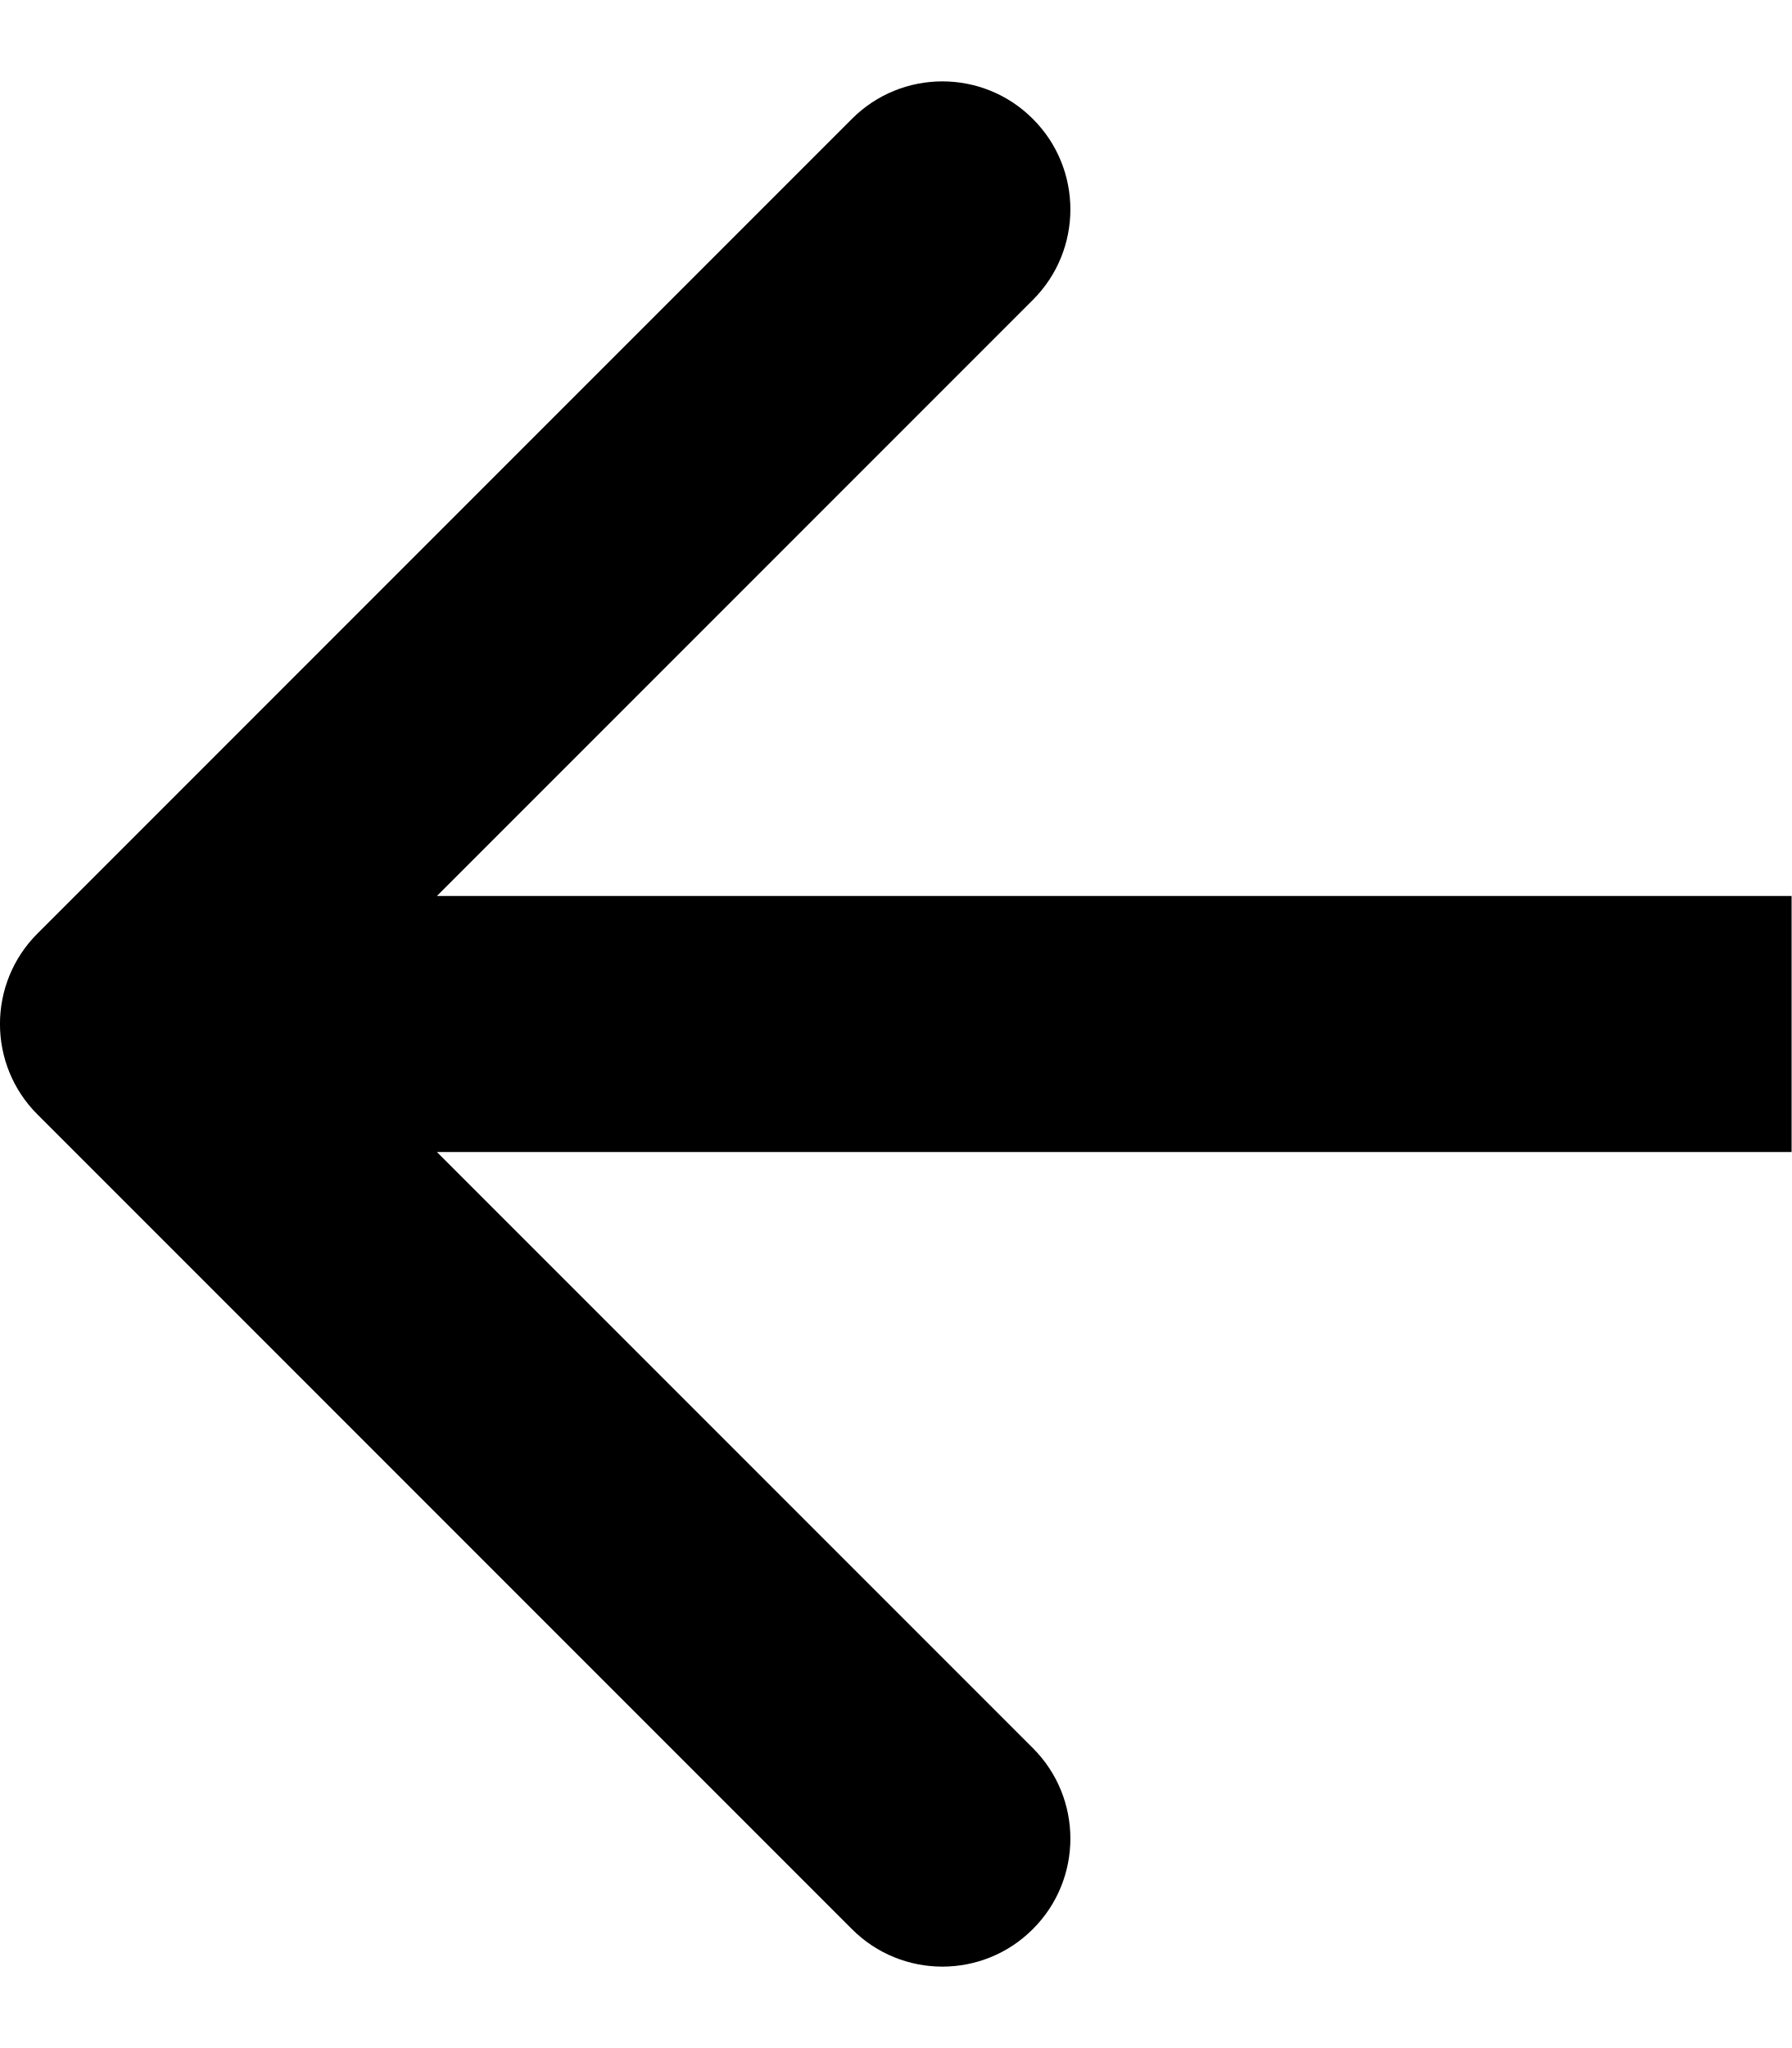
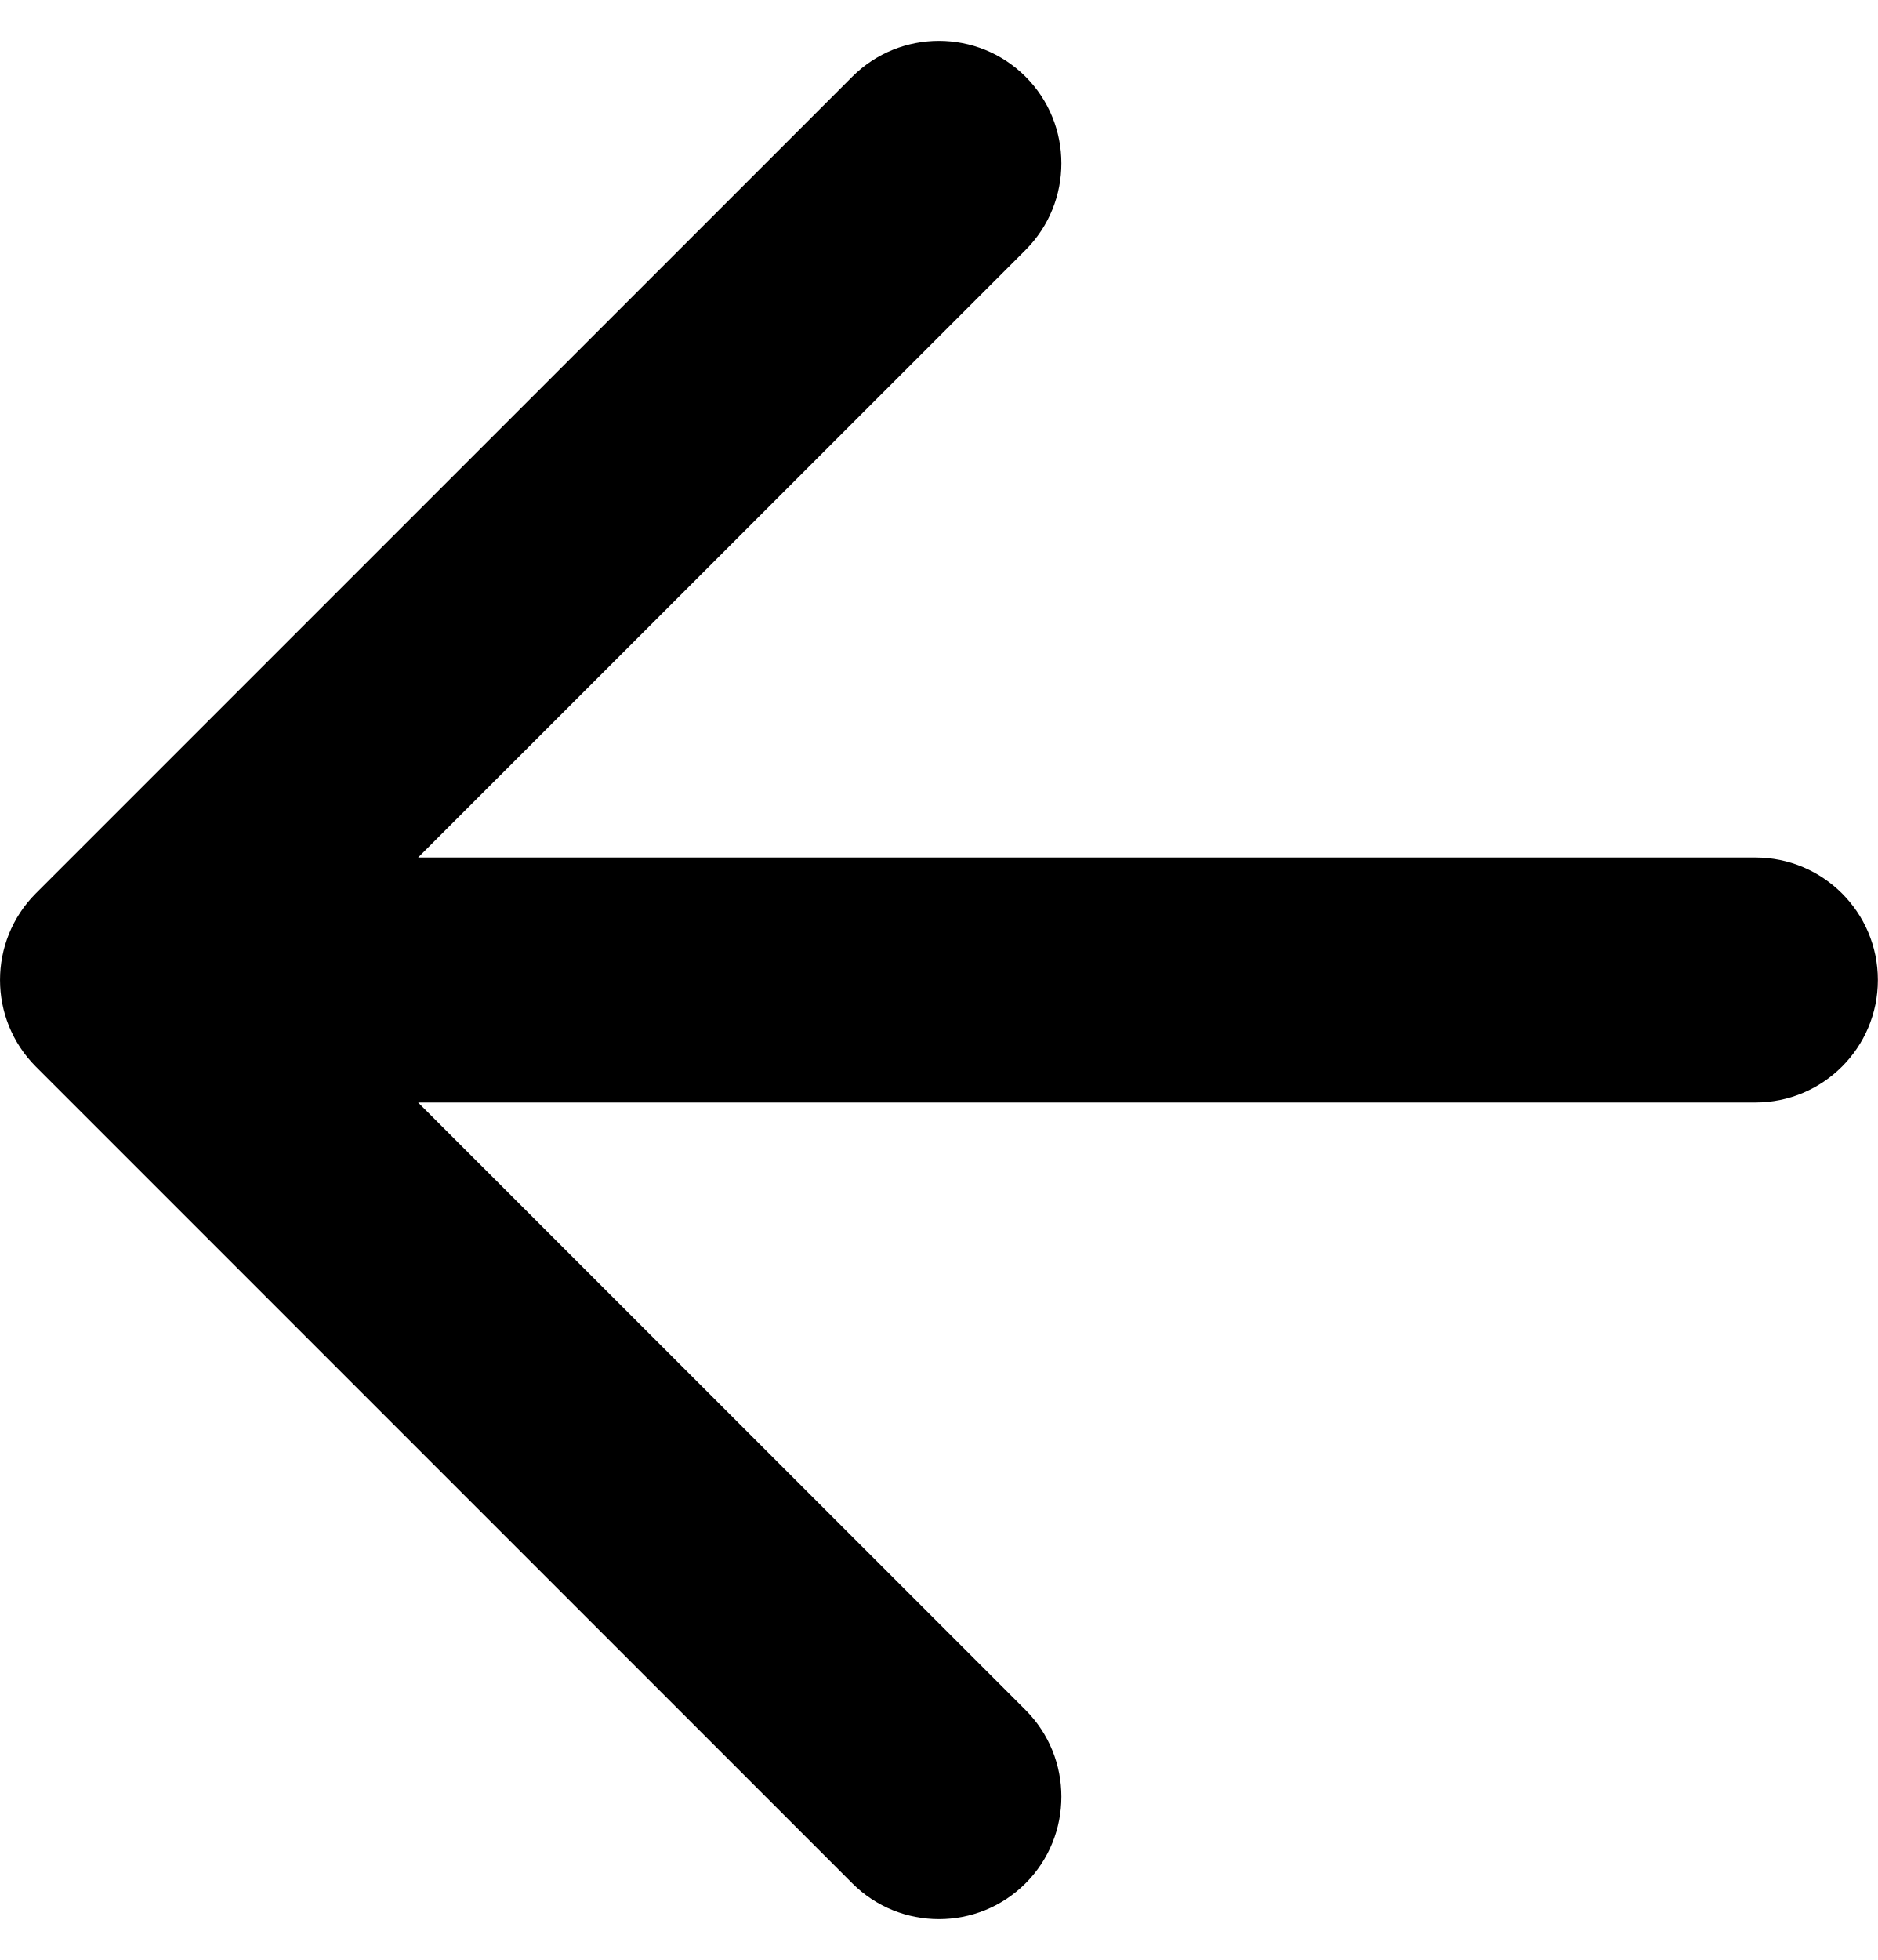
- <svg xmlns="http://www.w3.org/2000/svg" width="14" height="16" viewBox="0 0 14 16" version="1.1">
-   <g id="Canvas" fill="none">
-     <g id="Arrow">
-       <path d="M 13.707 0.707C 14.098 0.317 14.098 -0.317 13.707 -0.707L 7.343 -7.071C 6.953 -7.462 6.319 -7.462 5.929 -7.071C 5.538 -6.681 5.538 -6.047 5.929 -5.657L 11.586 0L 5.929 5.657C 5.538 6.047 5.538 6.681 5.929 7.071C 6.319 7.462 6.953 7.462 7.343 7.071L 13.707 0.707ZM 0 1L 13 1L 13 -1L 0 -1L 0 1Z" transform="translate(14 8) scale(-1)" fill="black" />
-     </g>
-   </g>
+ <svg xmlns="http://www.w3.org/2000/svg" width="23" height="24" viewBox="0 0 23 24" fill="none">
+   <path fill-rule="evenodd" clip-rule="evenodd" d="M23 12C23 12.828 22.328 13.5 21.5 13.5L5.121 13.5L12.561 20.939C13.146 21.525 13.146 22.475 12.561 23.061C11.975 23.646 11.025 23.646 10.439 23.061L0.439 13.061C-0.146 12.475 -0.146 11.525 0.439 10.939L10.439 0.939C11.025 0.354 11.975 0.354 12.561 0.939C13.146 1.525 13.146 2.475 12.561 3.061L5.121 10.5L21.5 10.5C22.328 10.5 23 11.172 23 12Z" fill="black" />
</svg>
